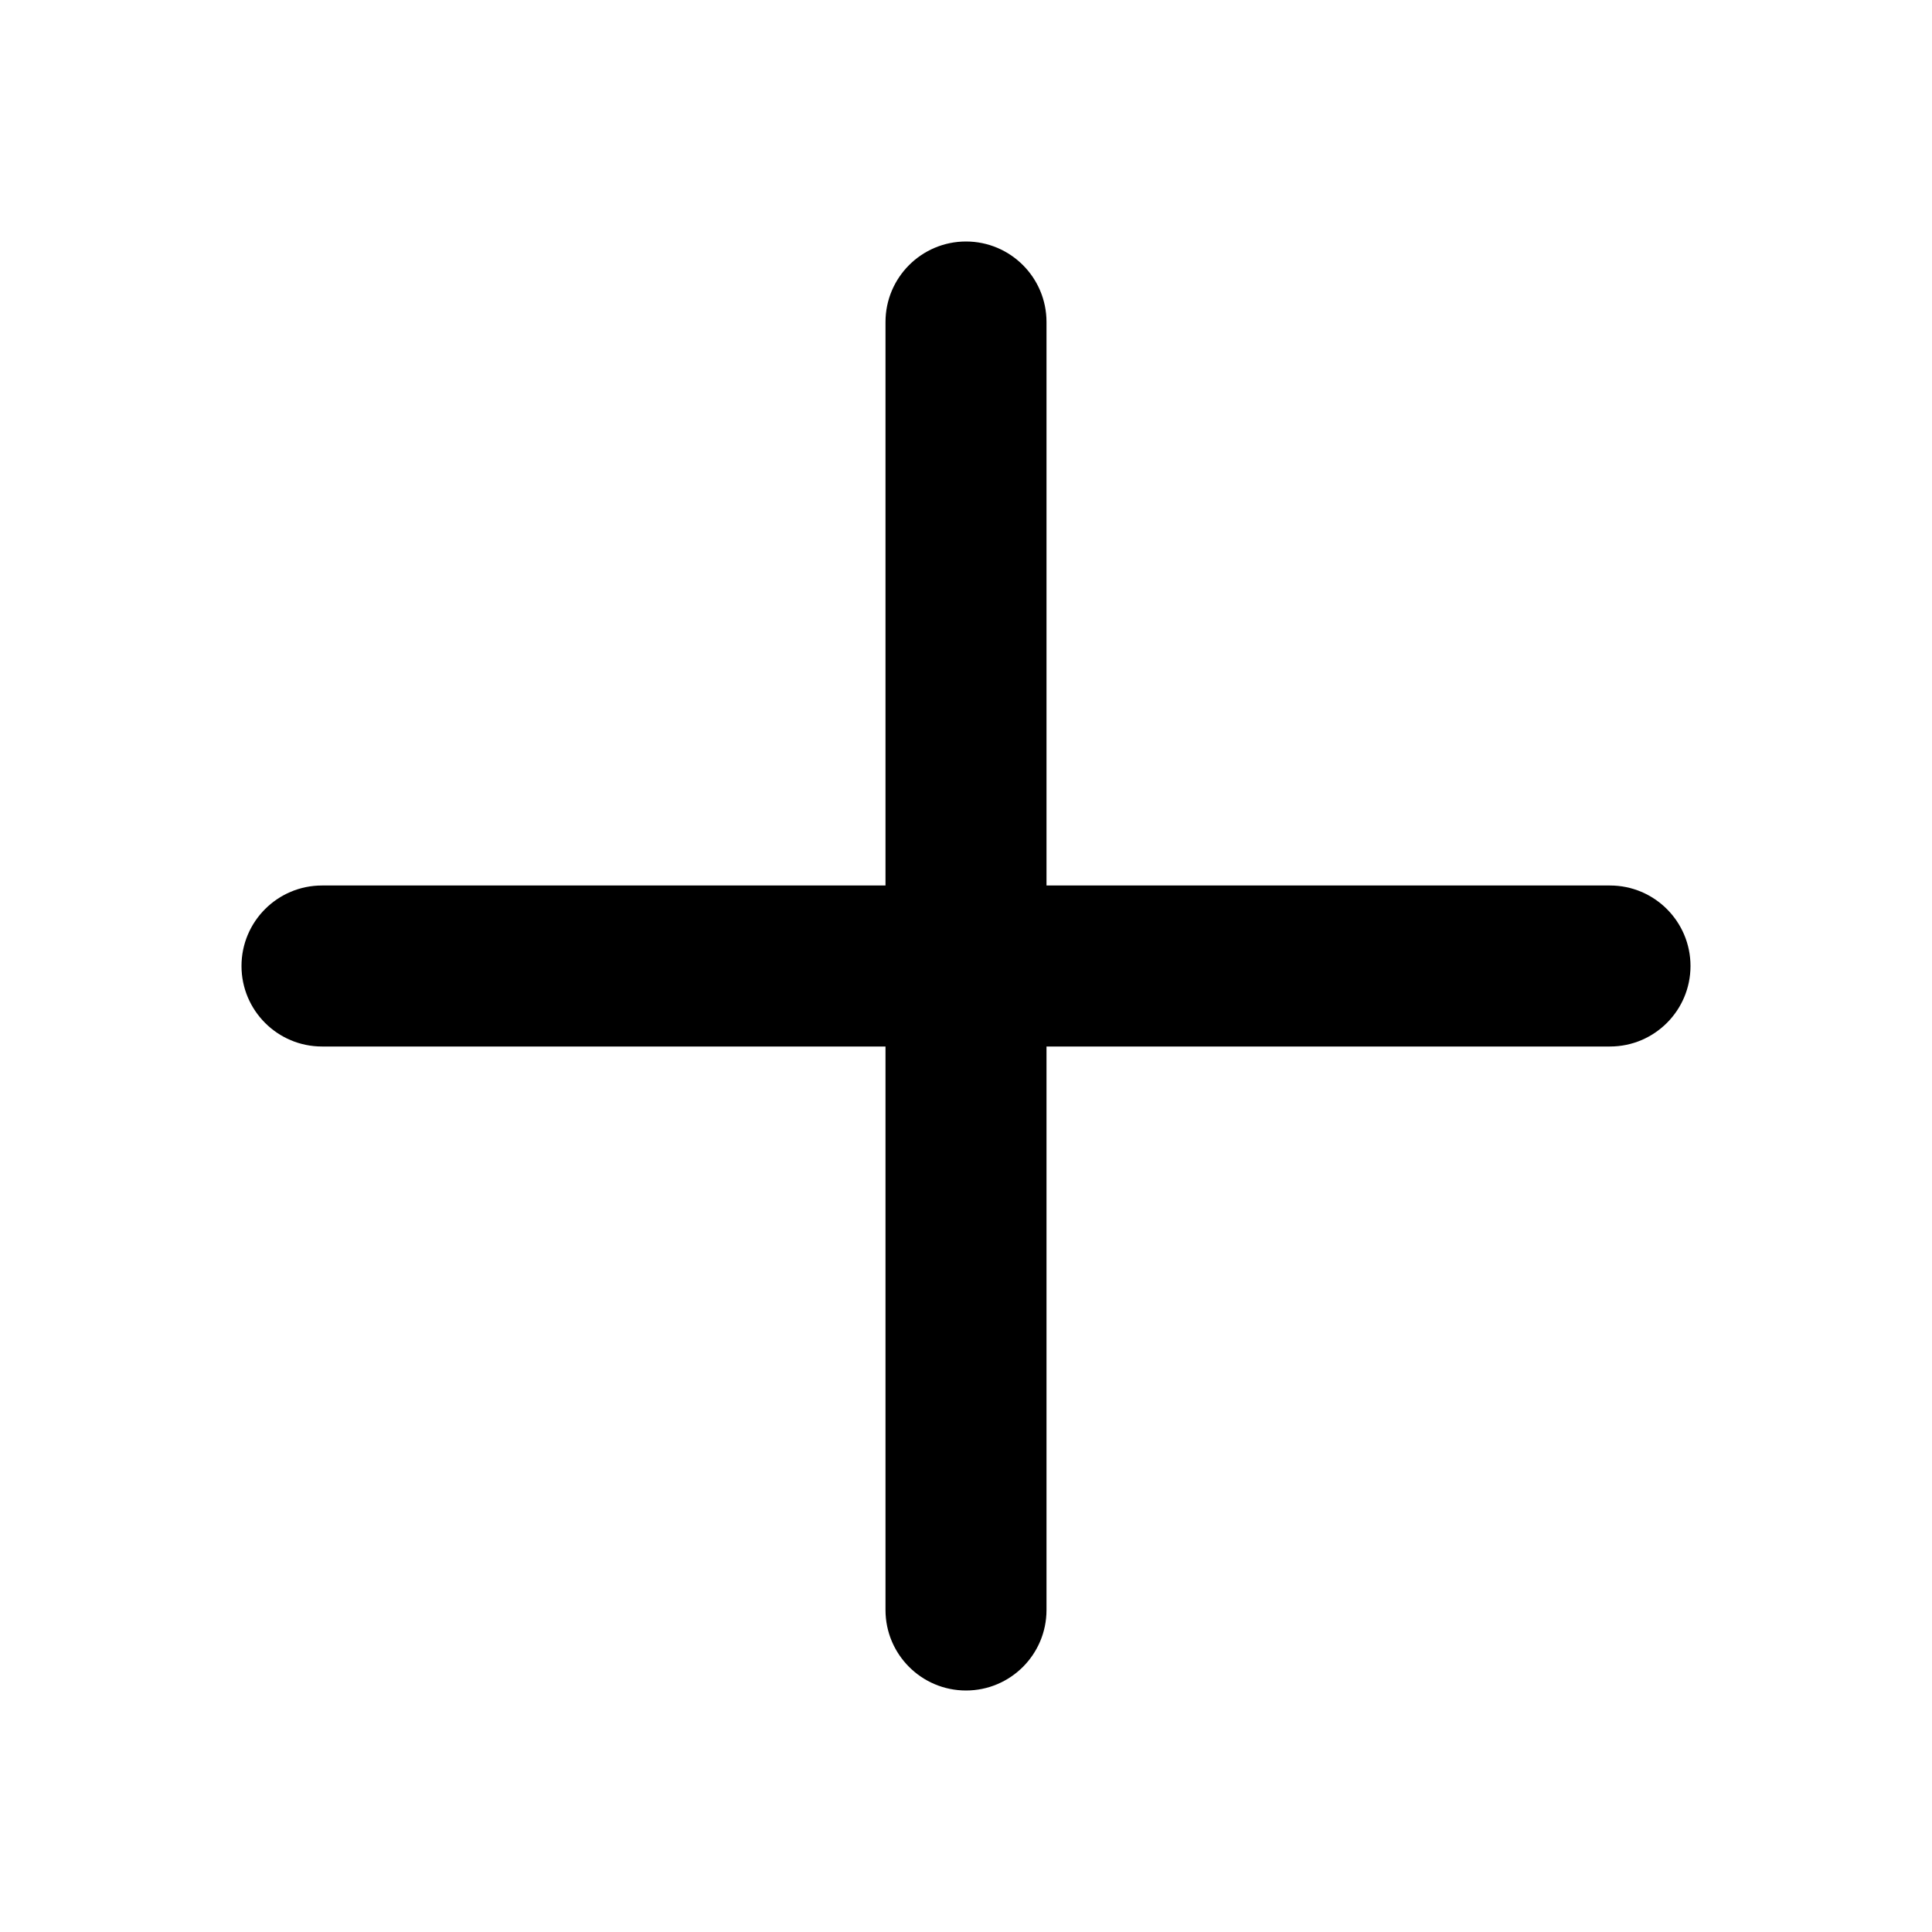
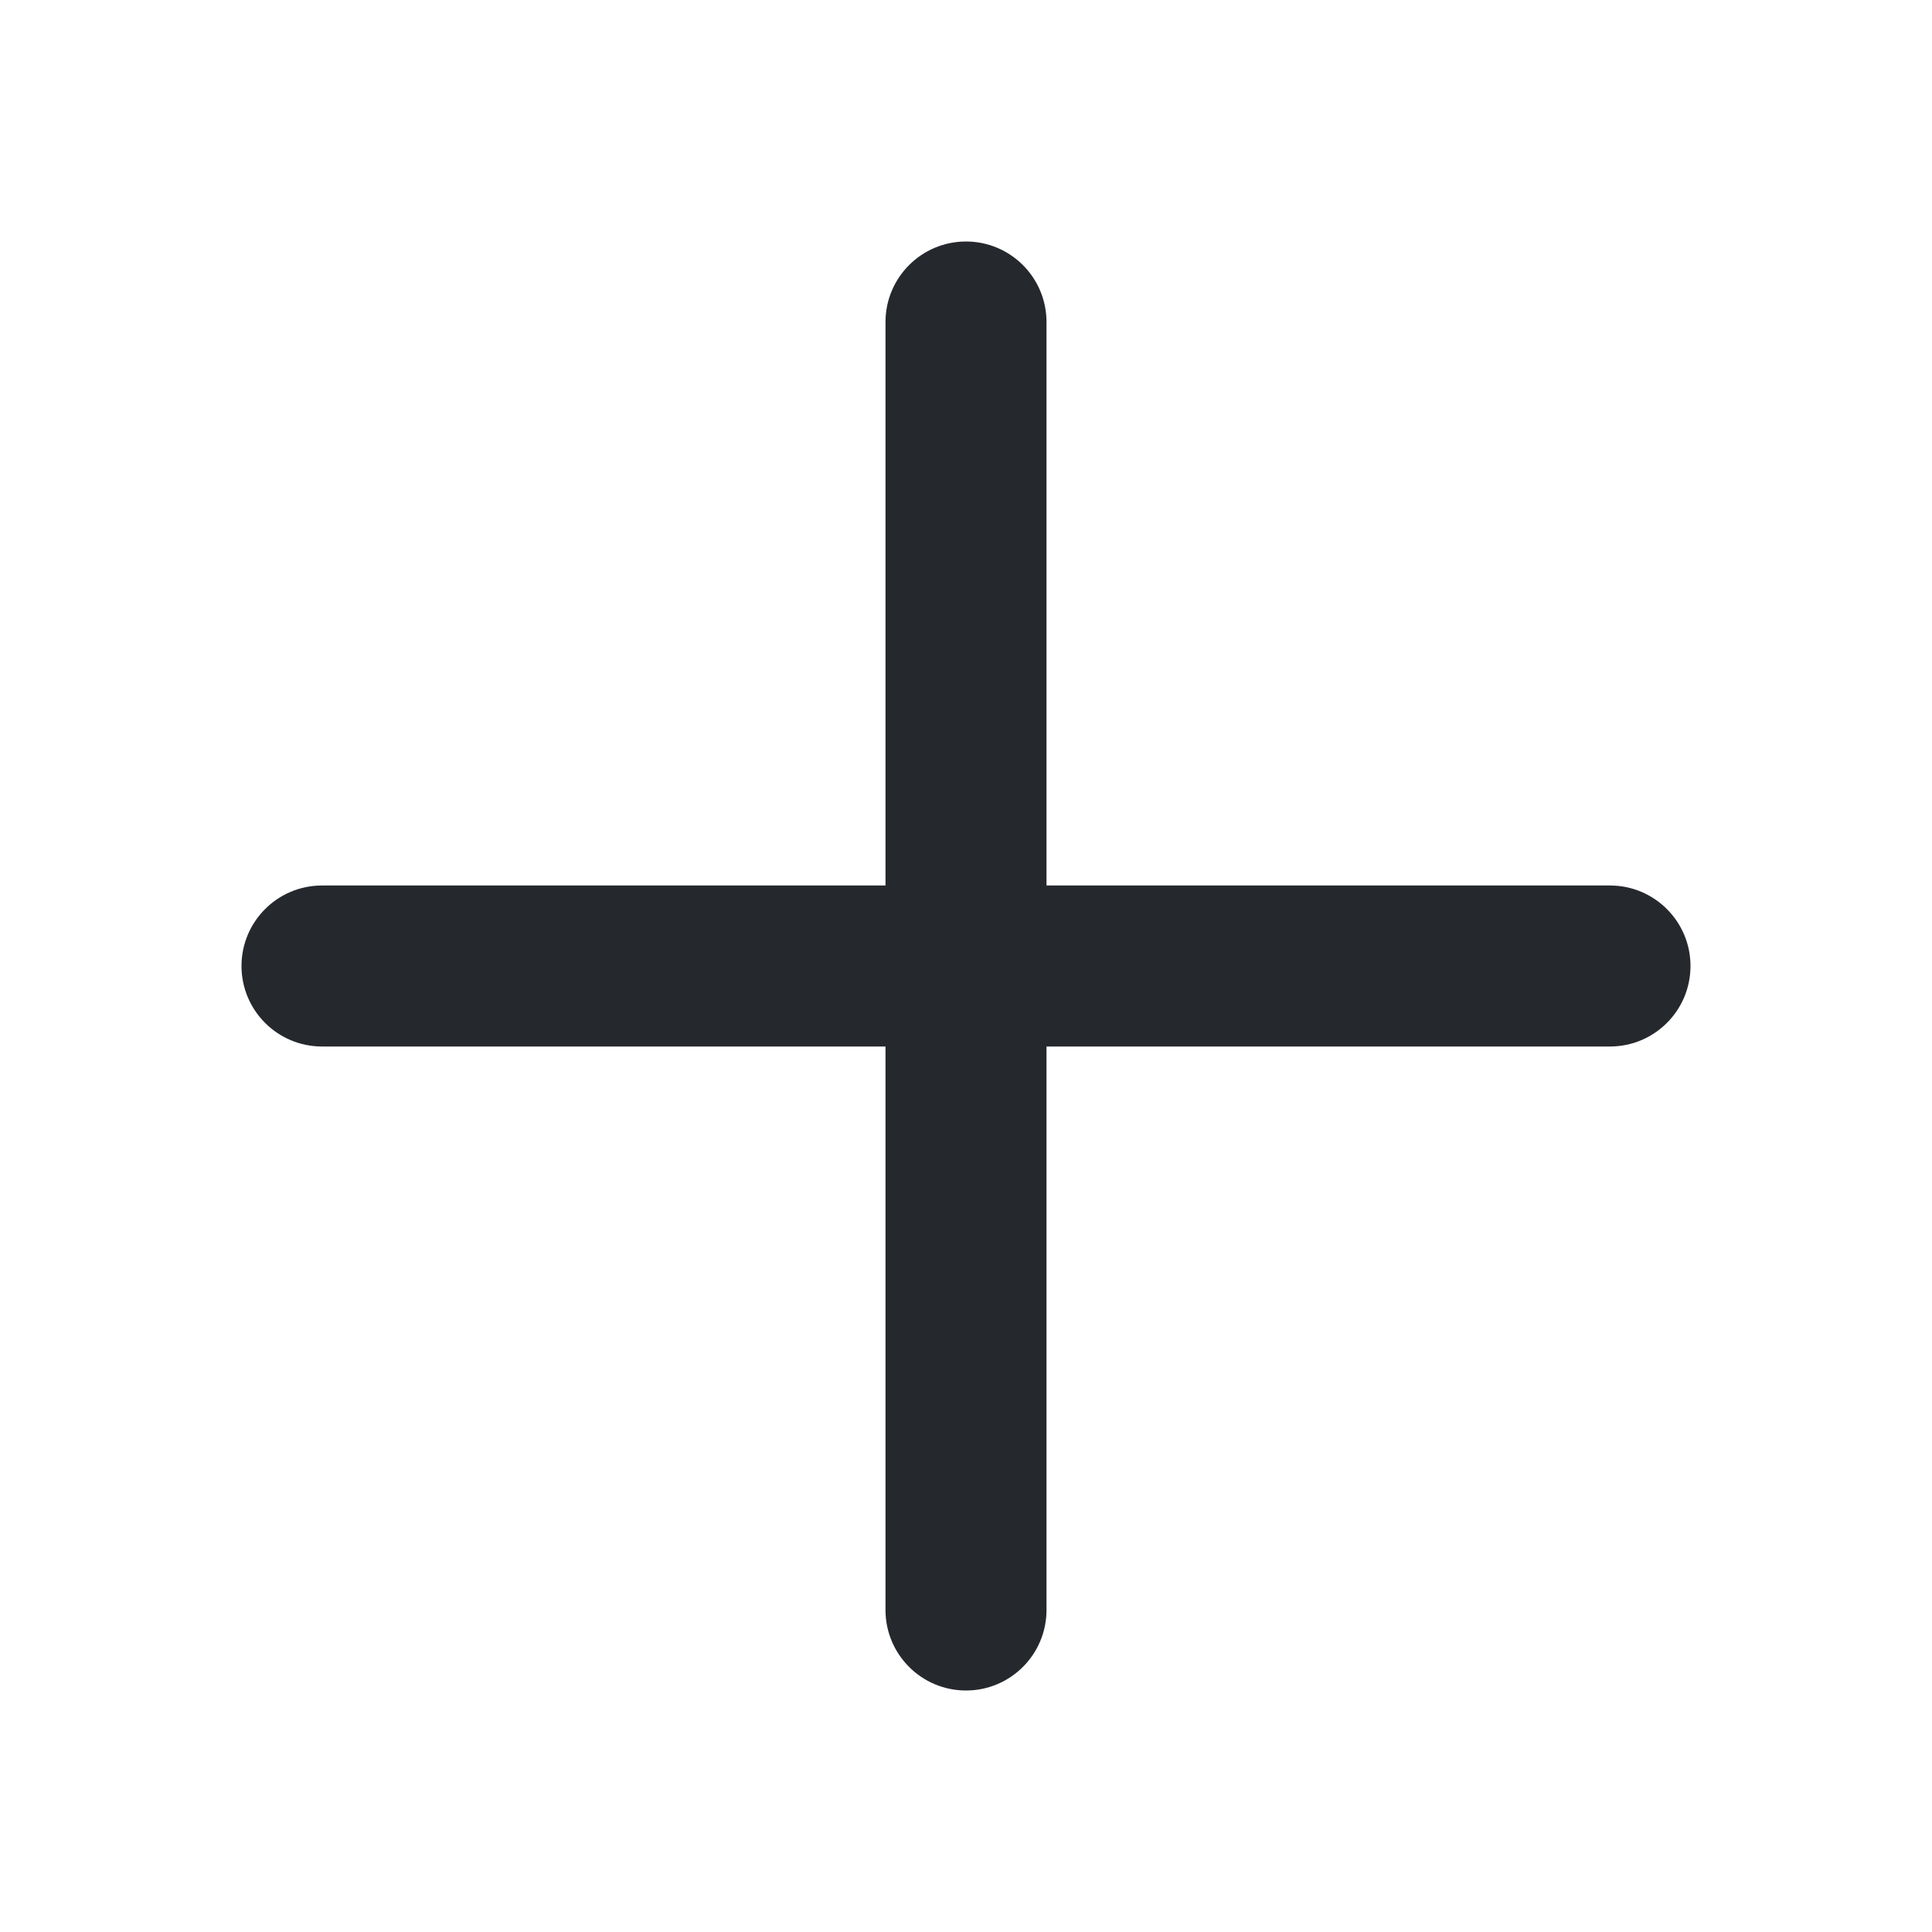
<svg xmlns="http://www.w3.org/2000/svg" width="24" height="24" viewBox="0 0 24 24" fill="none">
-   <path d="M12 3C12.552 3 13 3.448 13 4V11H20C20.552 11 21 11.448 21 12C21 12.552 20.552 13 20 13H13V20C13 20.552 12.552 21 12 21C11.448 21 11 20.552 11 20V13H4C3.448 13 3 12.552 3 12C3 11.448 3.448 11 4 11H11V4C11 3.448 11.448 3 12 3Z" fill="currentColor" />
+   <path d="M12 3C12.552 3 13 3.448 13 4V11H20C20.552 11 21 11.448 21 12C21 12.552 20.552 13 20 13H13V20C13 20.552 12.552 21 12 21C11.448 21 11 20.552 11 20V13H4C3.448 13 3 12.552 3 12C3 11.448 3.448 11 4 11H11V4C11 3.448 11.448 3 12 3Z" fill="#25282D" />
</svg>
